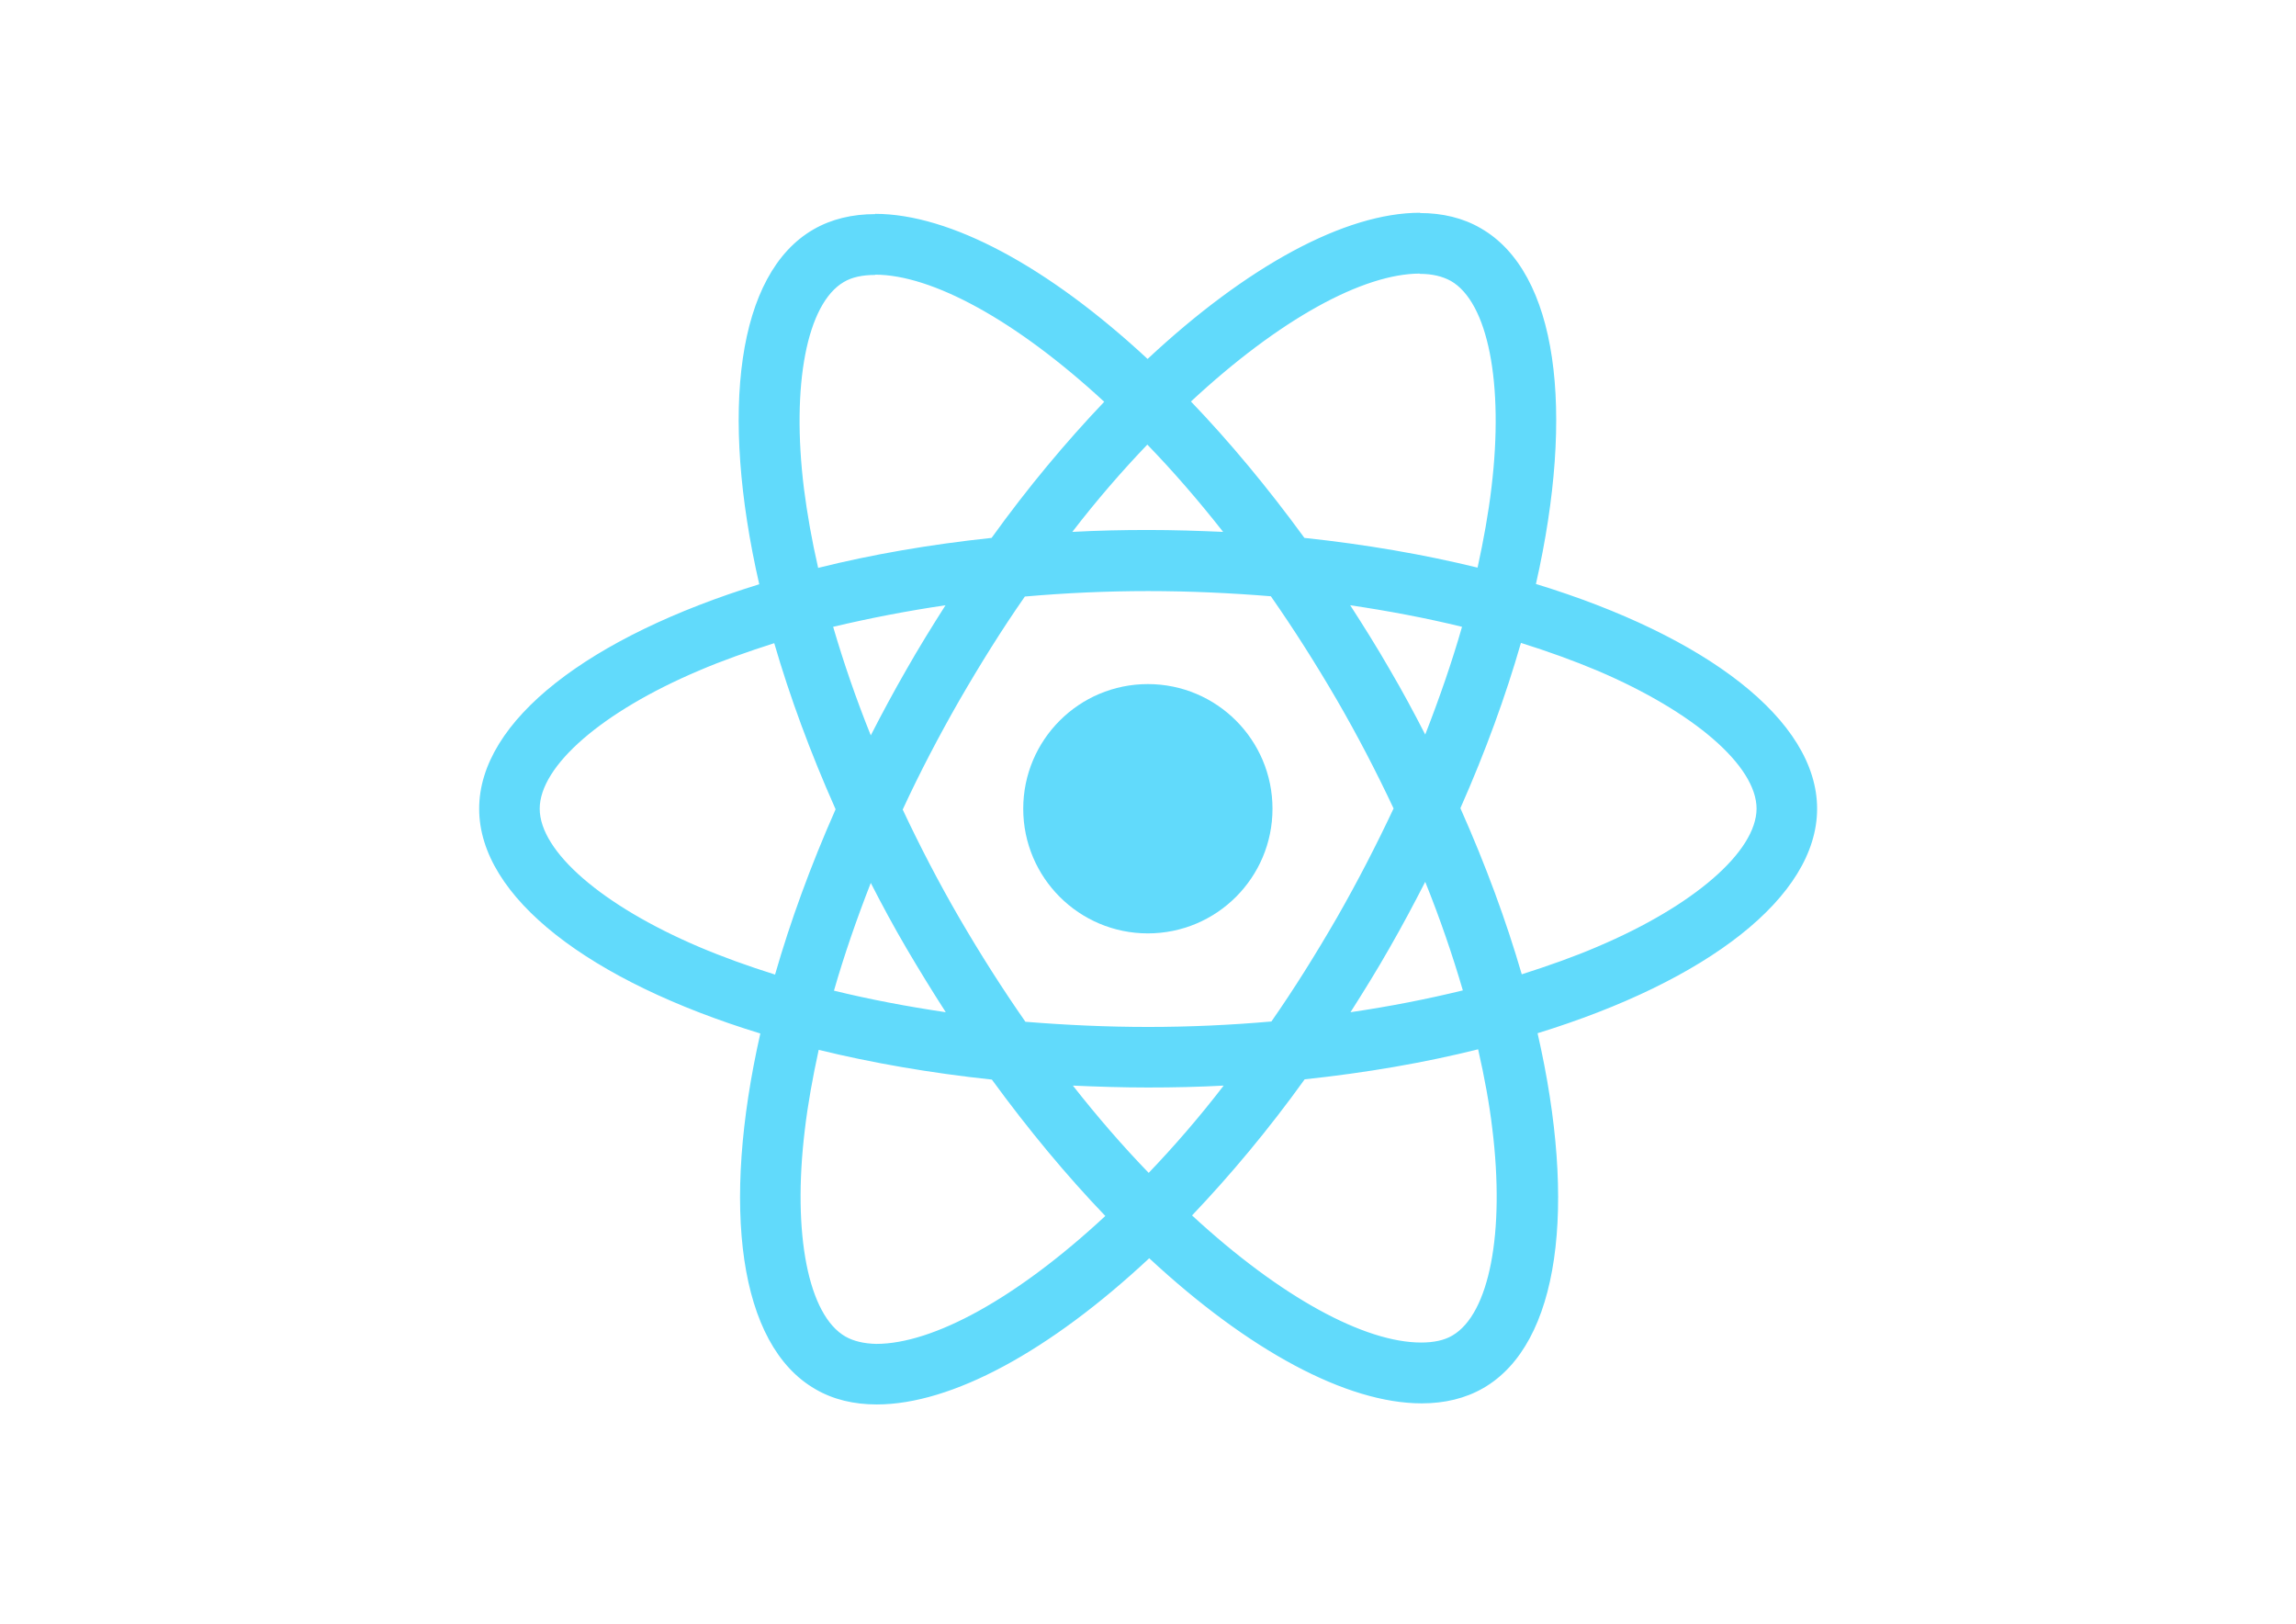
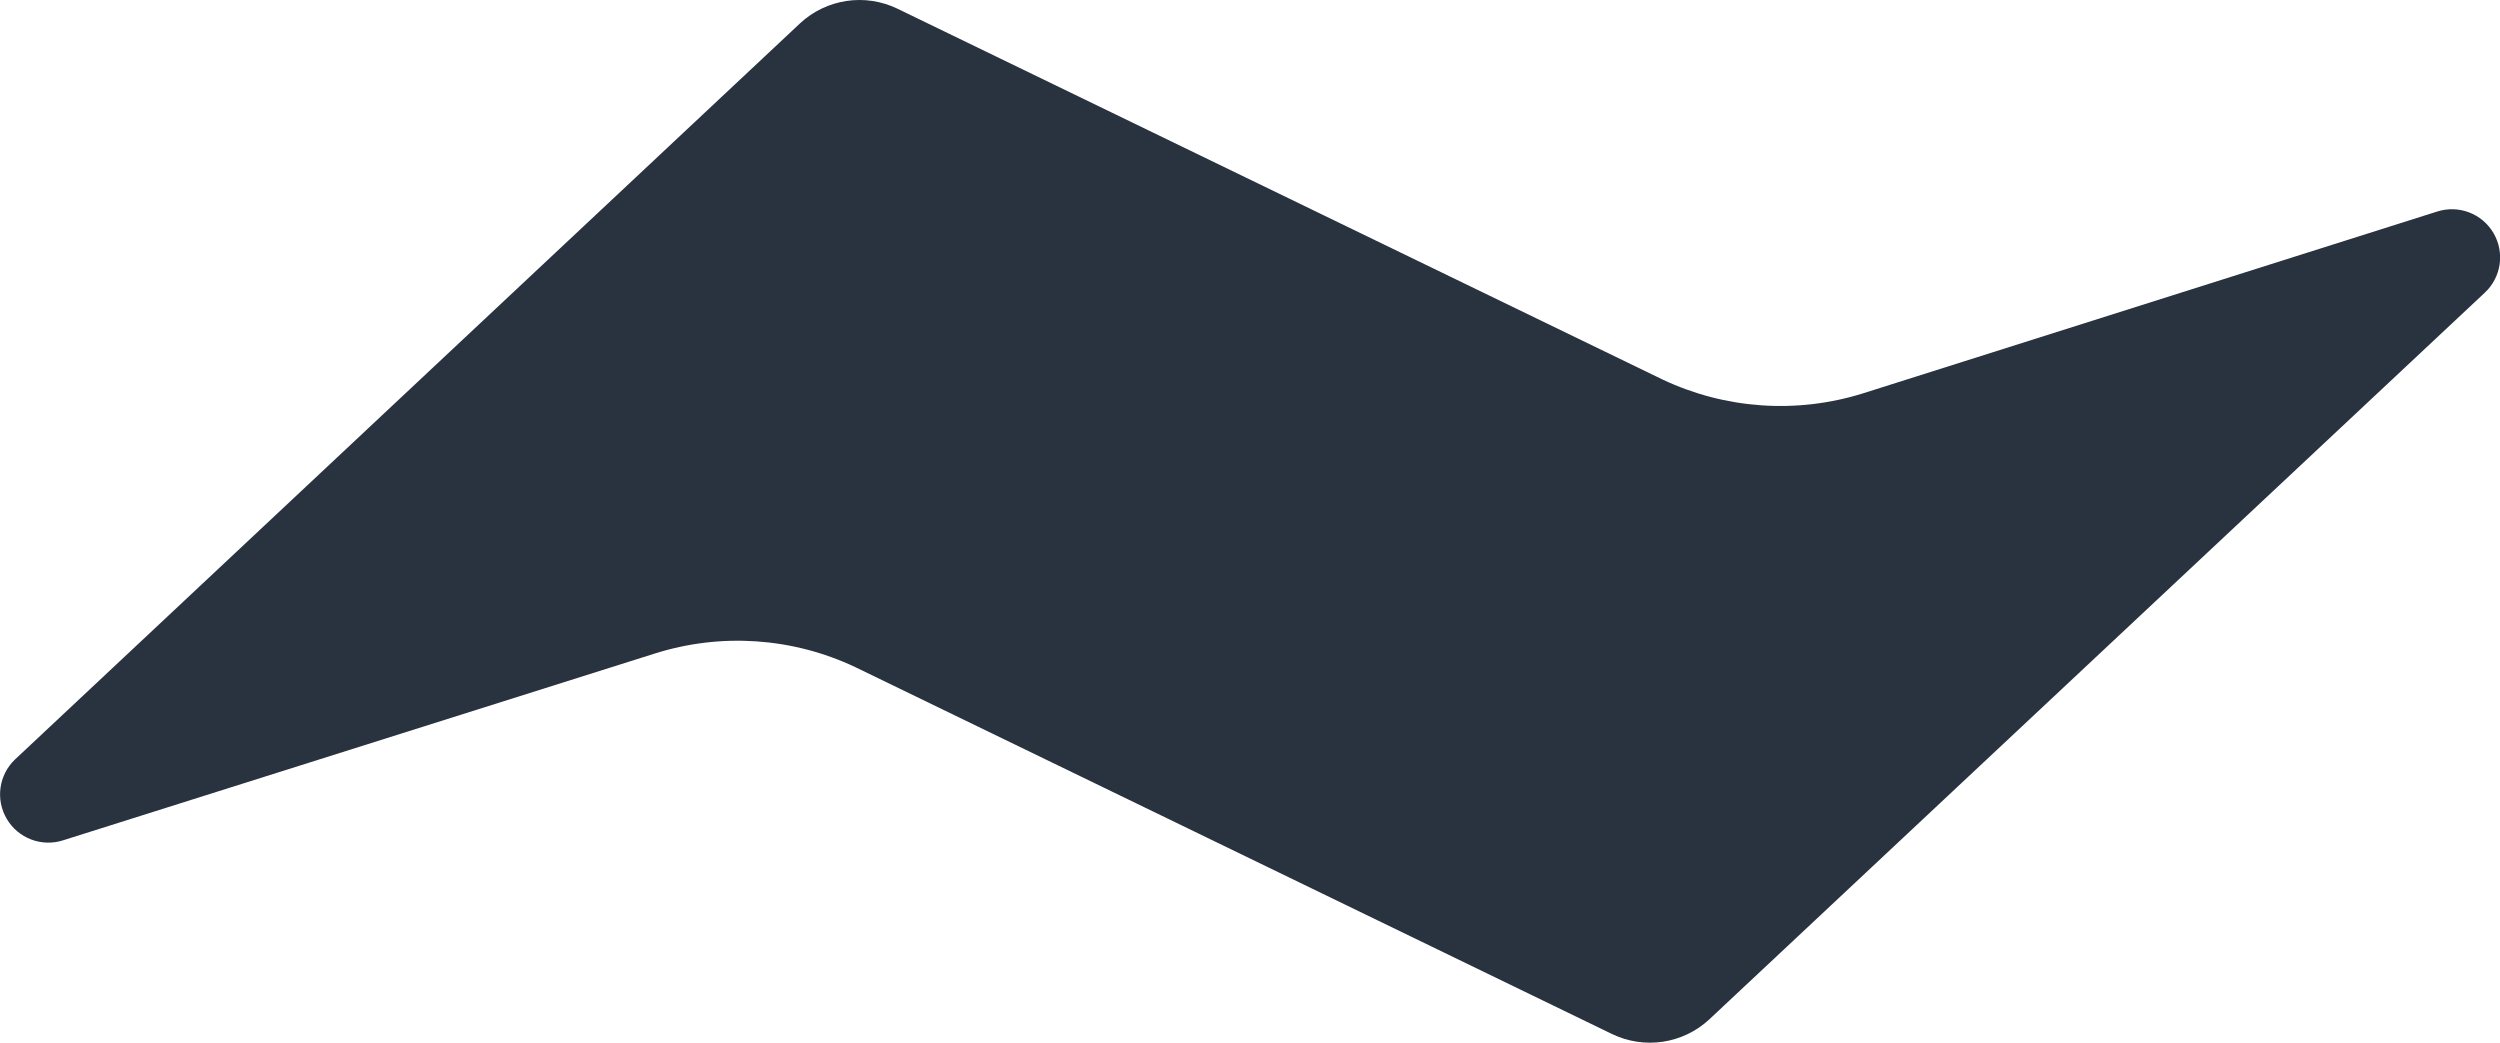
- <svg xmlns="http://www.w3.org/2000/svg" viewBox="0 0 841.9 595.3">
-   <g fill="#61DAFB">
-     <path d="M666.3 296.5c0-32.5-40.7-63.3-103.1-82.4 14.4-63.6 8-114.2-20.2-130.4-6.5-3.8-14.1-5.6-22.4-5.6v22.3c4.6 0 8.3.9 11.4 2.6 13.6 7.8 19.5 37.5 14.9 75.7-1.1 9.4-2.9 19.3-5.1 29.4-19.6-4.8-41-8.5-63.5-10.9-13.5-18.5-27.5-35.3-41.6-50 32.6-30.3 63.2-46.9 84-46.9V78c-27.5 0-63.5 19.6-99.9 53.6-36.4-33.8-72.4-53.2-99.9-53.2v22.3c20.7 0 51.4 16.5 84 46.6-14 14.7-28 31.4-41.3 49.9-22.6 2.4-44 6.1-63.6 11-2.3-10-4-19.7-5.2-29-4.7-38.2 1.1-67.9 14.6-75.8 3-1.8 6.9-2.6 11.5-2.6V78.5c-8.4 0-16 1.8-22.6 5.6-28.1 16.2-34.4 66.7-19.9 130.1-62.2 19.2-102.7 49.9-102.7 82.3 0 32.5 40.7 63.3 103.1 82.4-14.4 63.6-8 114.2 20.2 130.4 6.5 3.8 14.1 5.6 22.5 5.6 27.5 0 63.5-19.6 99.9-53.6 36.4 33.8 72.4 53.2 99.9 53.2 8.4 0 16-1.8 22.6-5.6 28.1-16.2 34.4-66.7 19.9-130.1 62-19.1 102.5-49.9 102.5-82.3zm-130.2-66.7c-3.7 12.9-8.3 26.2-13.5 39.5-4.1-8-8.4-16-13.1-24-4.6-8-9.5-15.8-14.4-23.4 14.2 2.1 27.9 4.7 41 7.9zm-45.8 106.5c-7.8 13.5-15.8 26.3-24.1 38.2-14.9 1.3-30 2-45.2 2-15.1 0-30.2-.7-45-1.9-8.3-11.9-16.4-24.6-24.2-38-7.6-13.1-14.5-26.4-20.8-39.8 6.2-13.4 13.2-26.8 20.7-39.9 7.8-13.5 15.8-26.3 24.1-38.2 14.9-1.3 30-2 45.2-2 15.1 0 30.2.7 45 1.9 8.3 11.9 16.4 24.6 24.2 38 7.6 13.1 14.5 26.4 20.8 39.8-6.3 13.4-13.2 26.8-20.7 39.9zm32.3-13c5.4 13.4 10 26.8 13.8 39.8-13.1 3.2-26.9 5.9-41.2 8 4.9-7.7 9.8-15.6 14.4-23.7 4.6-8 8.9-16.1 13-24.1zM421.2 430c-9.3-9.6-18.6-20.3-27.8-32 9 .4 18.2.7 27.5.7 9.4 0 18.7-.2 27.8-.7-9 11.7-18.3 22.4-27.5 32zm-74.4-58.9c-14.2-2.1-27.9-4.7-41-7.9 3.7-12.9 8.3-26.2 13.5-39.5 4.1 8 8.4 16 13.1 24 4.7 8 9.5 15.8 14.4 23.4zM420.7 163c9.3 9.6 18.6 20.3 27.8 32-9-.4-18.2-.7-27.5-.7-9.4 0-18.7.2-27.8.7 9-11.7 18.3-22.4 27.5-32zm-74 58.9c-4.9 7.7-9.8 15.6-14.4 23.7-4.6 8-8.9 16-13 24-5.4-13.4-10-26.8-13.8-39.8 13.1-3.1 26.9-5.8 41.2-7.9zm-90.5 125.2c-35.4-15.1-58.3-34.9-58.3-50.6 0-15.7 22.9-35.6 58.3-50.6 8.6-3.7 18-7 27.7-10.1 5.7 19.6 13.2 40 22.5 60.9-9.2 20.8-16.6 41.1-22.2 60.6-9.9-3.1-19.3-6.5-28-10.2zM310 490c-13.6-7.8-19.5-37.5-14.9-75.7 1.1-9.4 2.9-19.3 5.1-29.4 19.6 4.8 41 8.5 63.5 10.9 13.5 18.5 27.5 35.3 41.6 50-32.6 30.3-63.2 46.9-84 46.9-4.5-.1-8.3-1-11.3-2.7zm237.2-76.2c4.7 38.2-1.1 67.9-14.6 75.8-3 1.8-6.9 2.6-11.5 2.6-20.7 0-51.4-16.5-84-46.6 14-14.7 28-31.4 41.3-49.9 22.6-2.4 44-6.1 63.6-11 2.3 10.1 4.1 19.8 5.2 29.1zm38.5-66.7c-8.6 3.7-18 7-27.7 10.1-5.7-19.6-13.2-40-22.5-60.9 9.2-20.8 16.6-41.1 22.2-60.6 9.9 3.1 19.3 6.5 28.1 10.2 35.4 15.1 58.3 34.9 58.3 50.6-.1 15.7-23 35.6-58.4 50.6zM320.8 78.4z" />
-     <circle cx="420.9" cy="296.5" r="45.7" />
-     <path d="M520.5 78.1z" />
-   </g>
+ <svg xmlns="http://www.w3.org/2000/svg" width="500.41" height="208.71" viewBox="0 0 500.41 208.71">
+   <path d="M493.6,45.5a9.65,9.65,0,0,1,9.53,16.26L347.91,207.21a17.46,17.46,0,0,1-19.5,2.89L177,136.69A55.05,55.05,0,0,0,136.74,134L18.39,171.36a9.66,9.66,0,0,1-9.59-16.2L165.93,7.82a17.47,17.47,0,0,1,19.49-2.93L338.56,79.11a55.23,55.23,0,0,0,40.15,2.77Z" transform="translate(-5.79 -3.15)" fill="#29323f" />
</svg>
